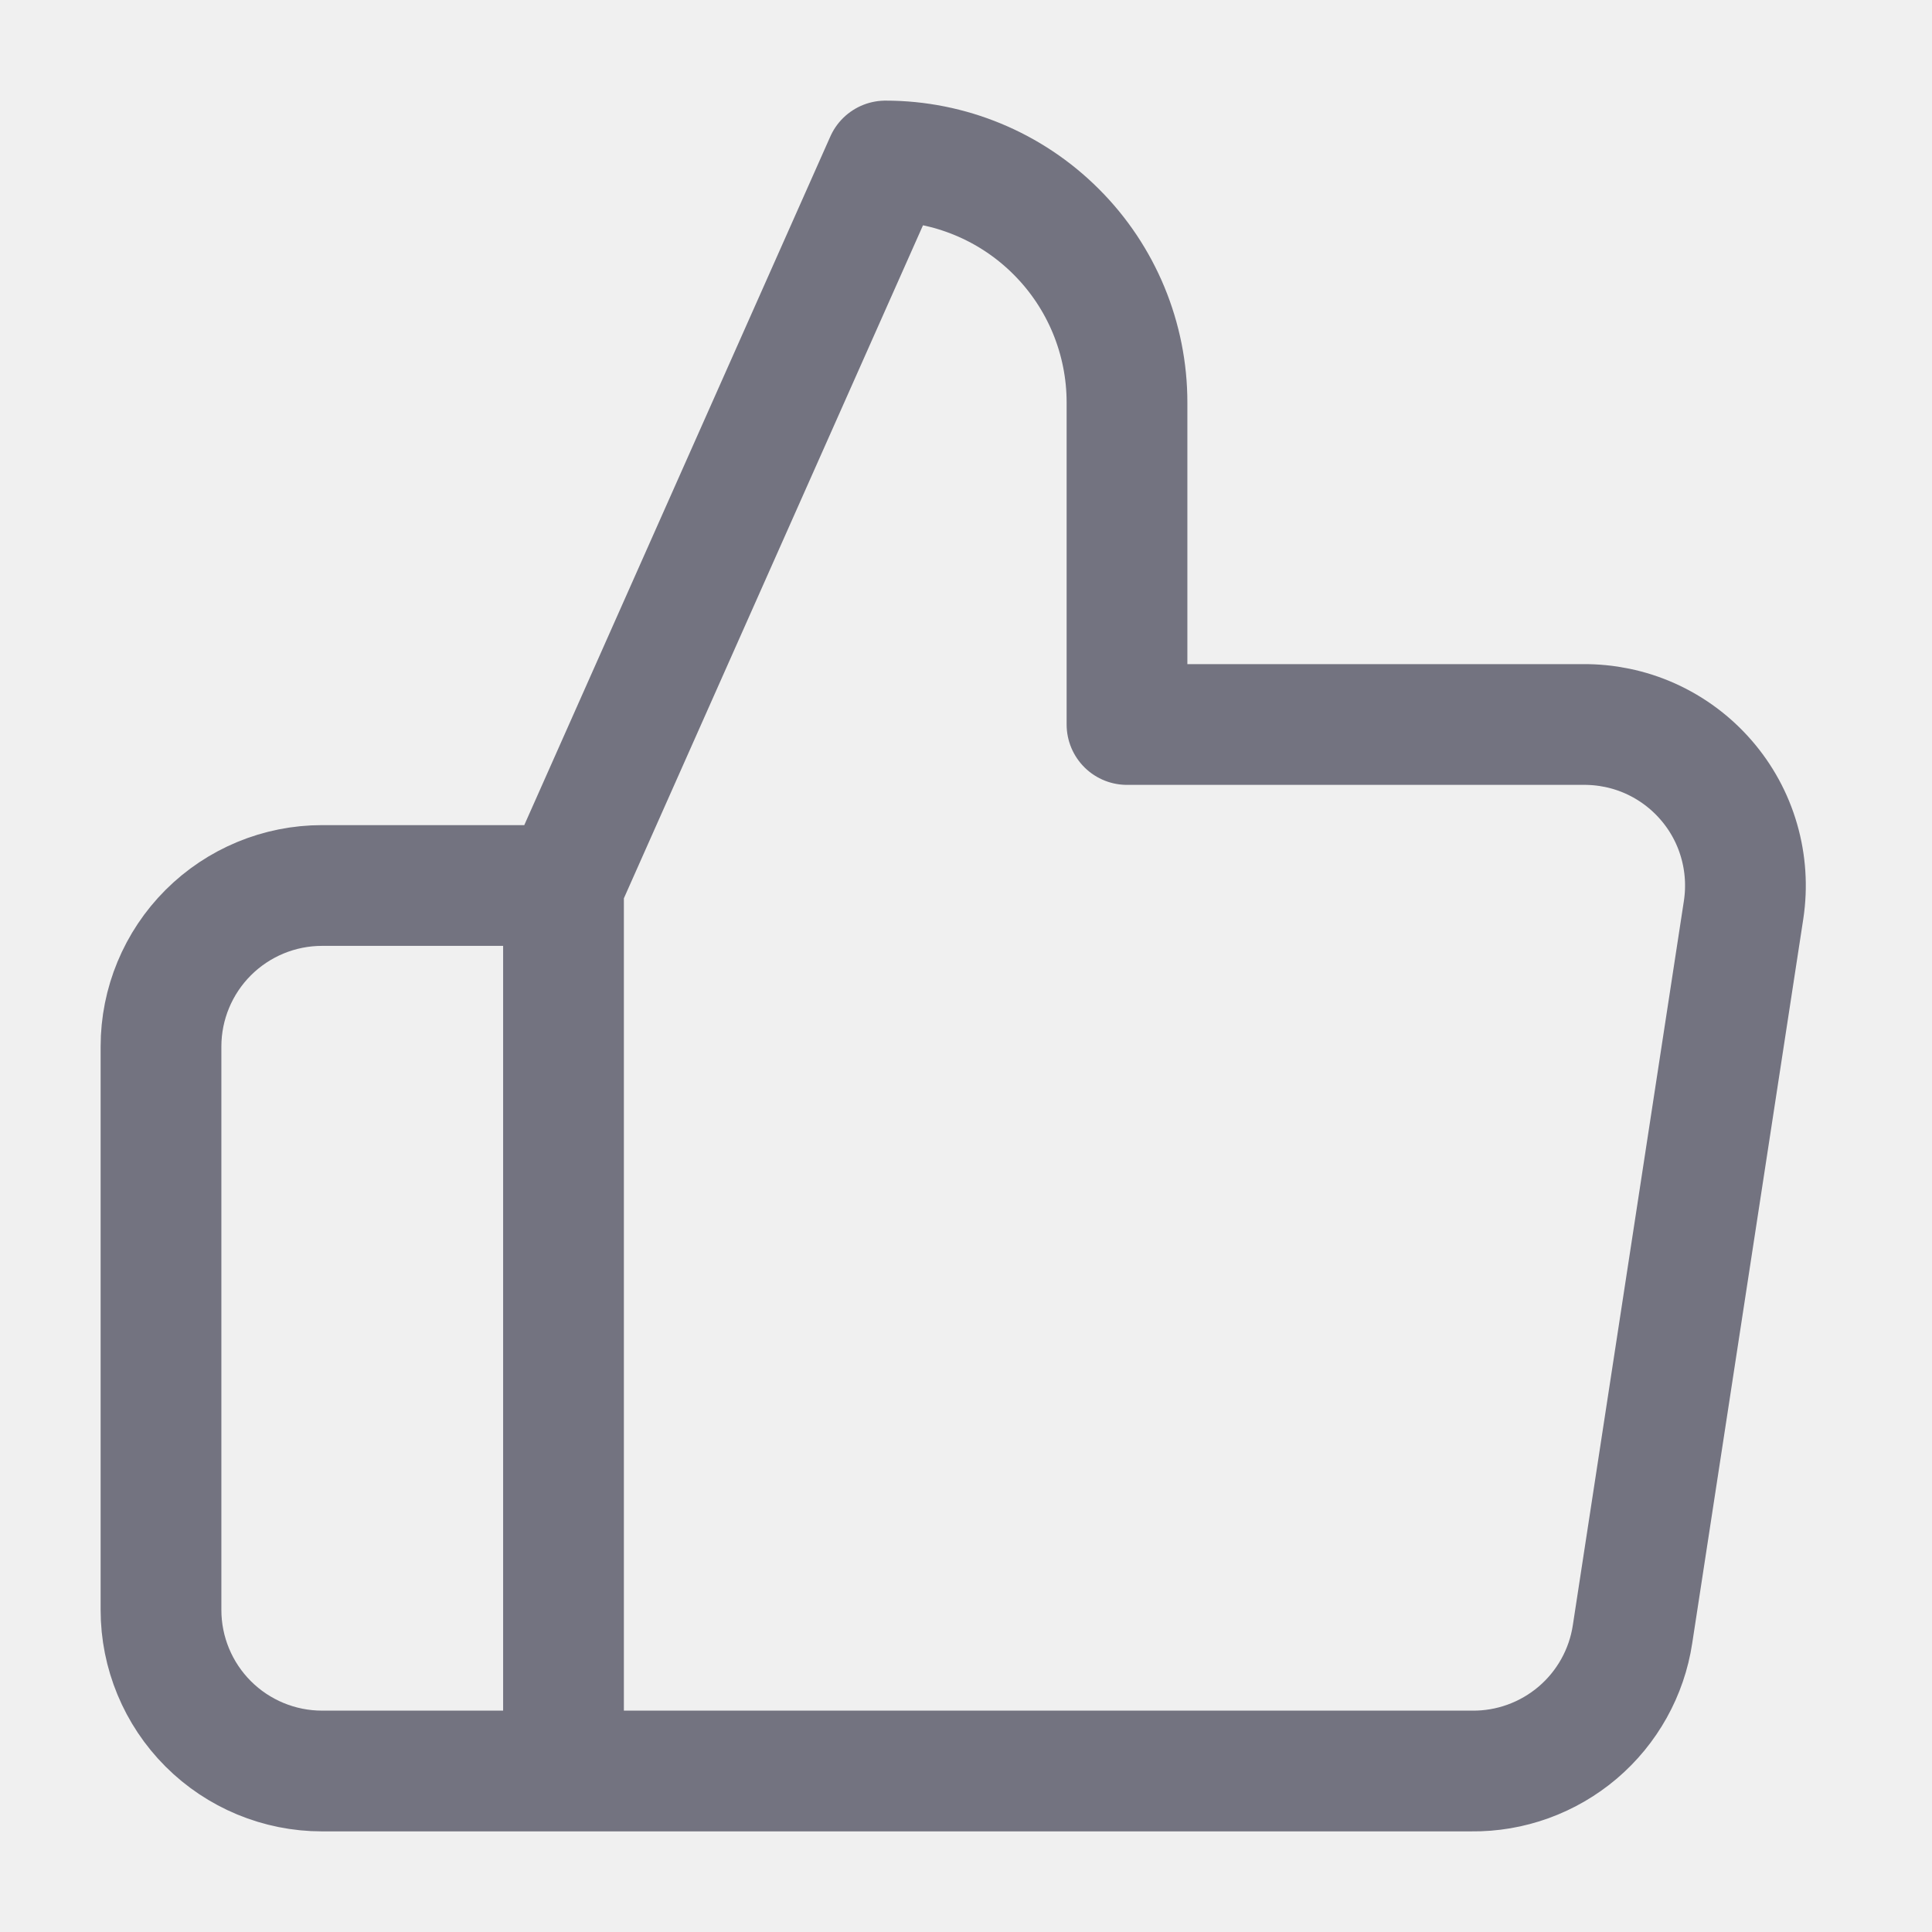
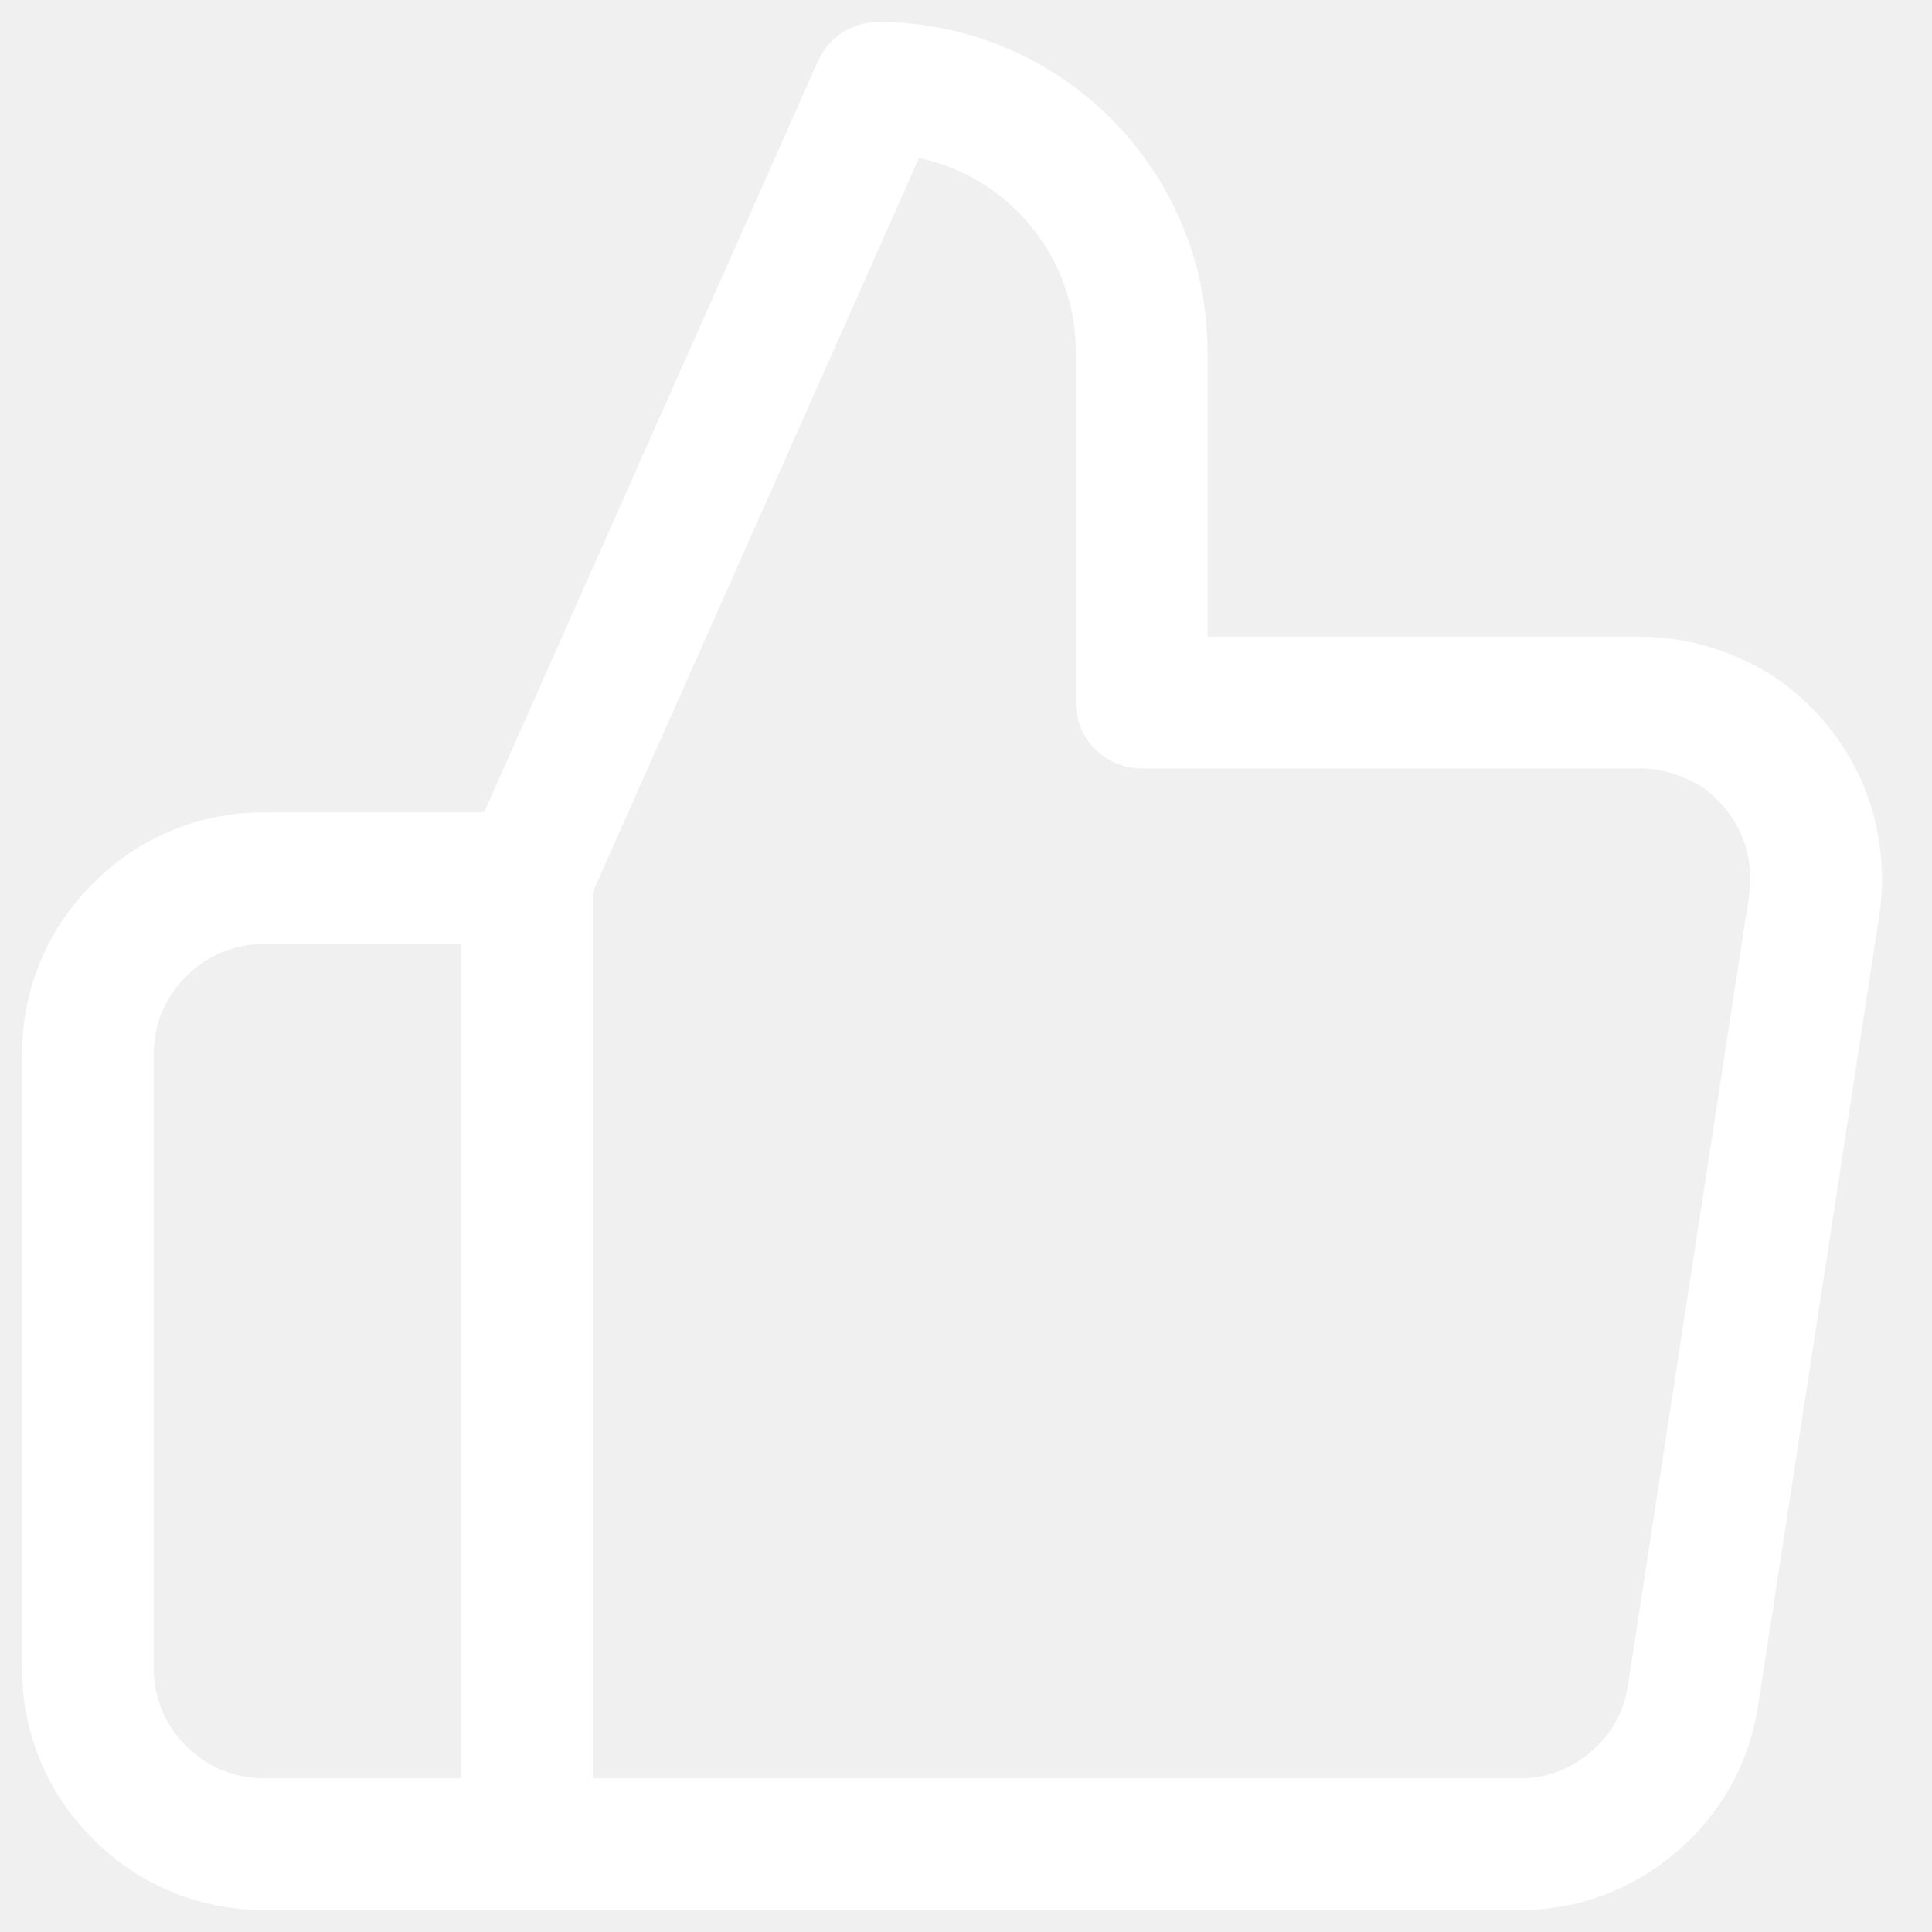
- <svg xmlns="http://www.w3.org/2000/svg" width="24" height="24" viewBox="0 0 24 24" fill="none">
-   <path d="M7 22H4C3.47 22 2.961 21.789 2.586 21.414C2.211 21.039 2 20.53 2 20V13C2 12.47 2.211 11.961 2.586 11.586C2.961 11.211 3.47 11 4 11H7M14 9V5C14 4.204 13.684 3.441 13.121 2.879C12.559 2.316 11.796 2 11 2L7 11V22H18.28C18.762 22.006 19.23 21.836 19.598 21.524C19.965 21.212 20.208 20.777 20.28 20.3L21.66 11.3C21.703 11.013 21.684 10.721 21.603 10.442C21.523 10.164 21.382 9.906 21.192 9.688C21.002 9.469 20.766 9.294 20.502 9.175C20.237 9.056 19.95 8.997 19.66 9H14Z" stroke="#737380" stroke-width="1.5" stroke-linecap="round" stroke-linejoin="round" />
+ <svg xmlns="http://www.w3.org/2000/svg" version="1.2" baseProfile="tiny-ps" viewBox="0 0 22 22" width="22" height="22">
+   <style>
+ 		tspan { white-space:pre }
+ 		.shp0 { fill: none;stroke: #ffffff;stroke-linecap:round;stroke-linejoin:round;stroke-width: 1.5 } 
+ 	</style>
+   <path id="Layer" class="shp0" d="M6 21L3 21C2.47 21 1.96 20.79 1.59 20.41C1.21 20.04 1 19.53 1 19L1 12C1 11.47 1.21 10.96 1.59 10.59C1.96 10.21 2.47 10 3 10L6 10M13 8L13 4C13 3.2 12.68 2.44 12.12 1.88C11.56 1.32 10.8 1 10 1L6 10L6 21L17.28 21C17.76 21.01 18.23 20.84 18.6 20.52C18.97 20.21 19.21 19.78 19.28 19.3L20.66 10.3C20.7 10.01 20.68 9.72 20.6 9.44C20.52 9.16 20.38 8.91 20.19 8.69C20 8.47 19.77 8.29 19.5 8.18C19.24 8.06 18.95 8 18.66 8L13 8Z" />
</svg>
